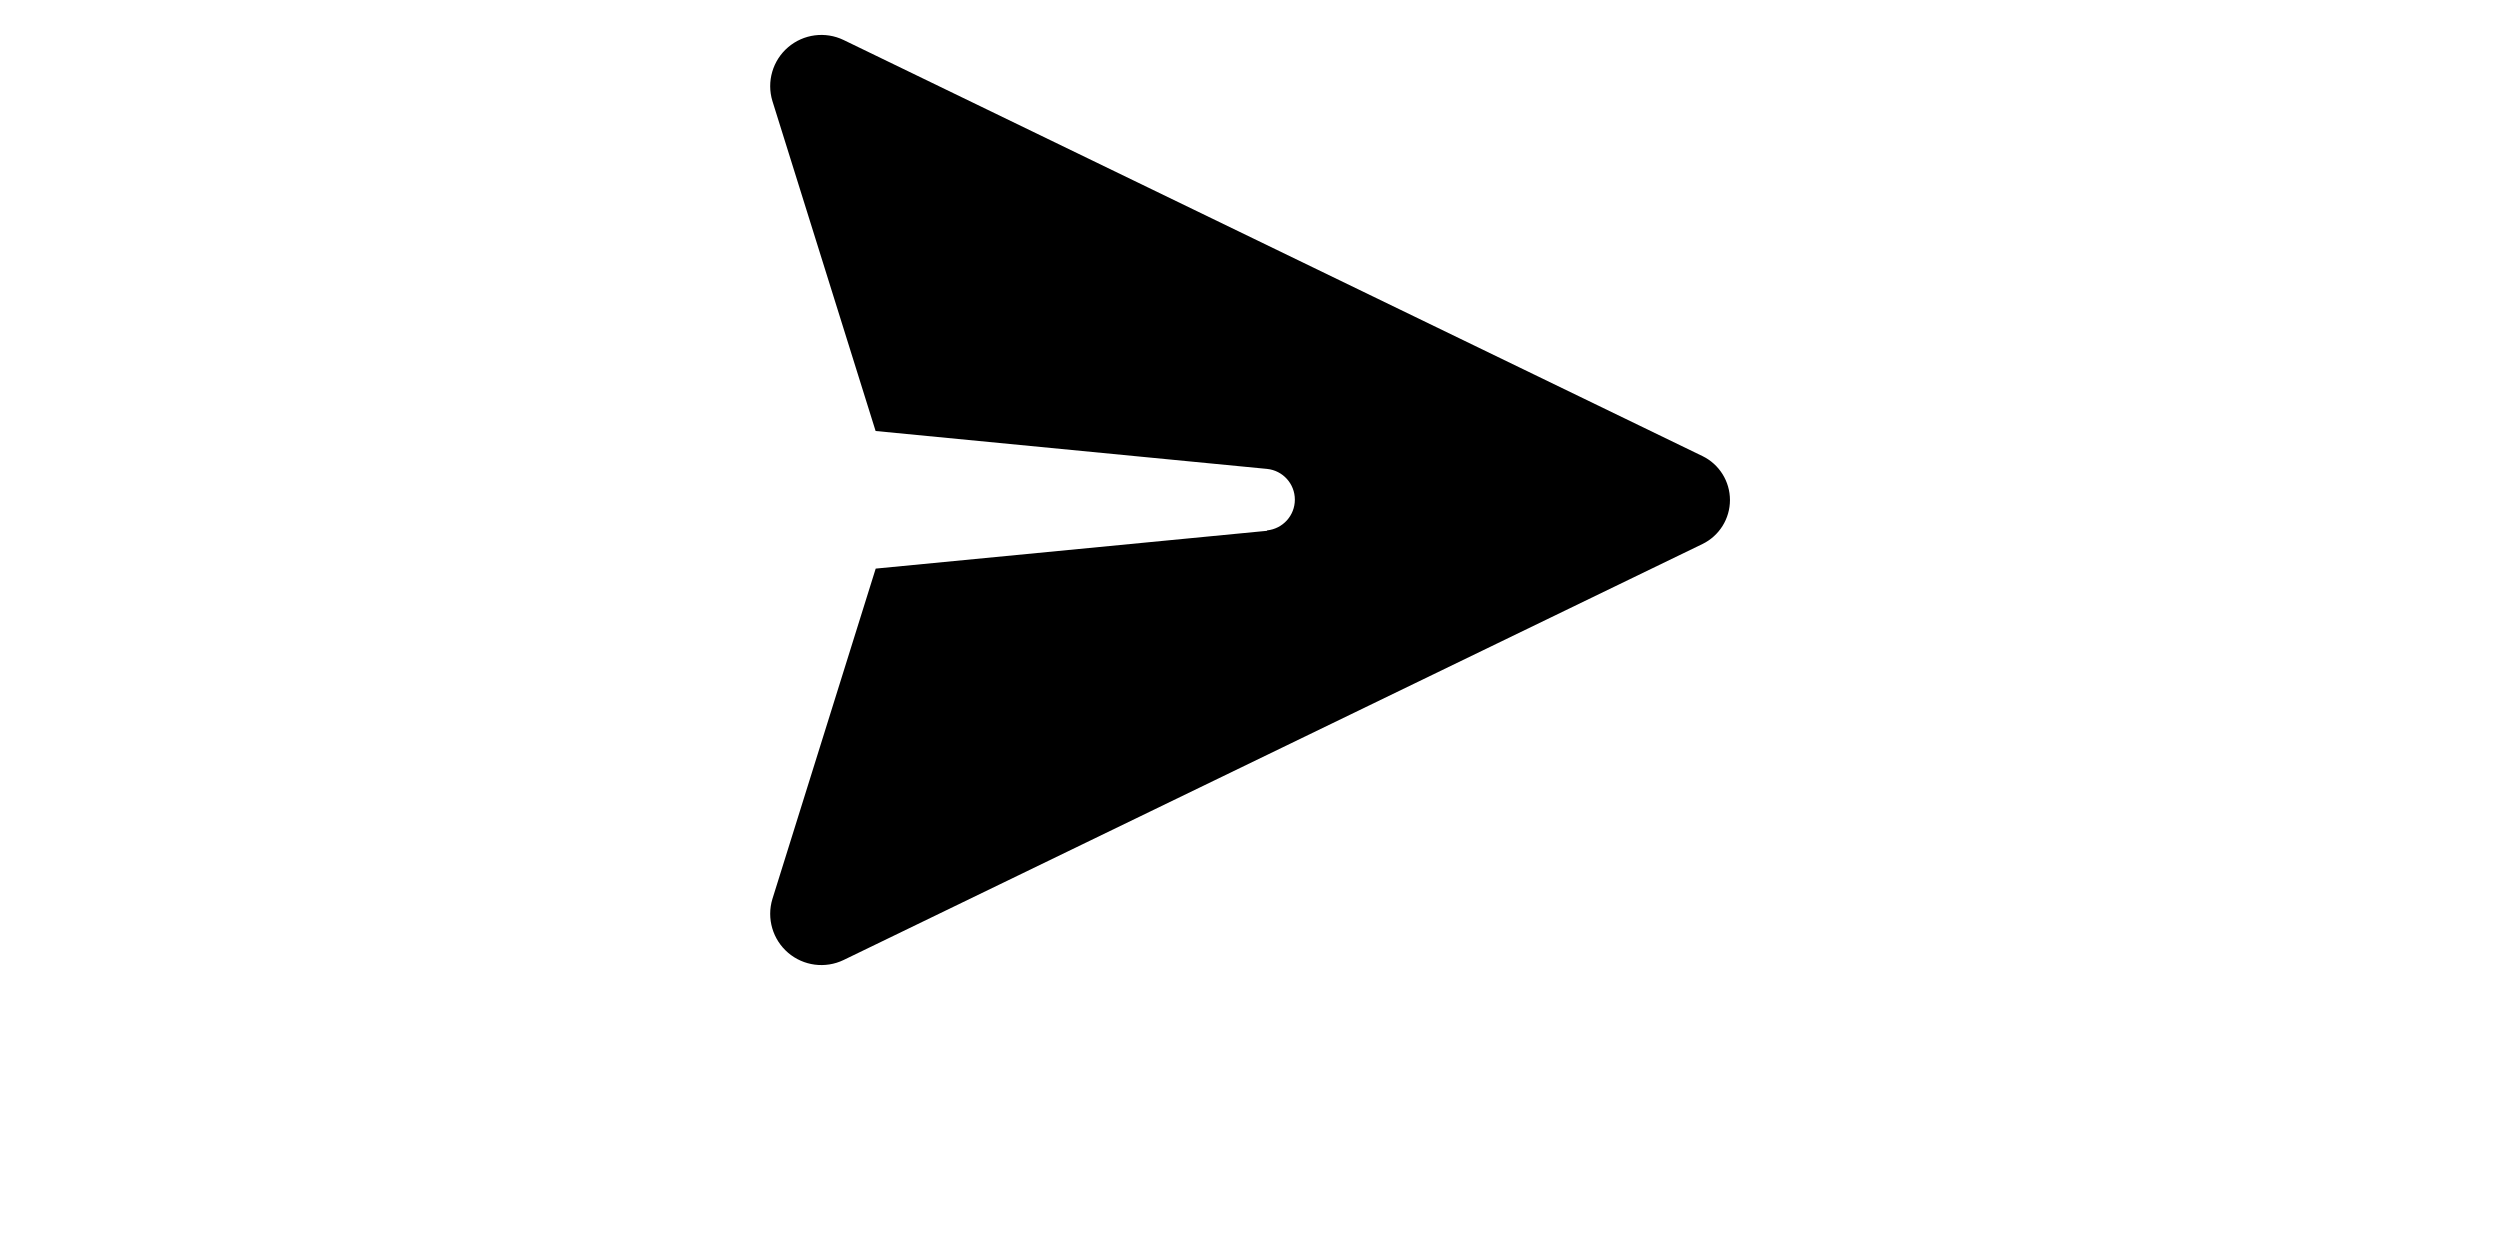
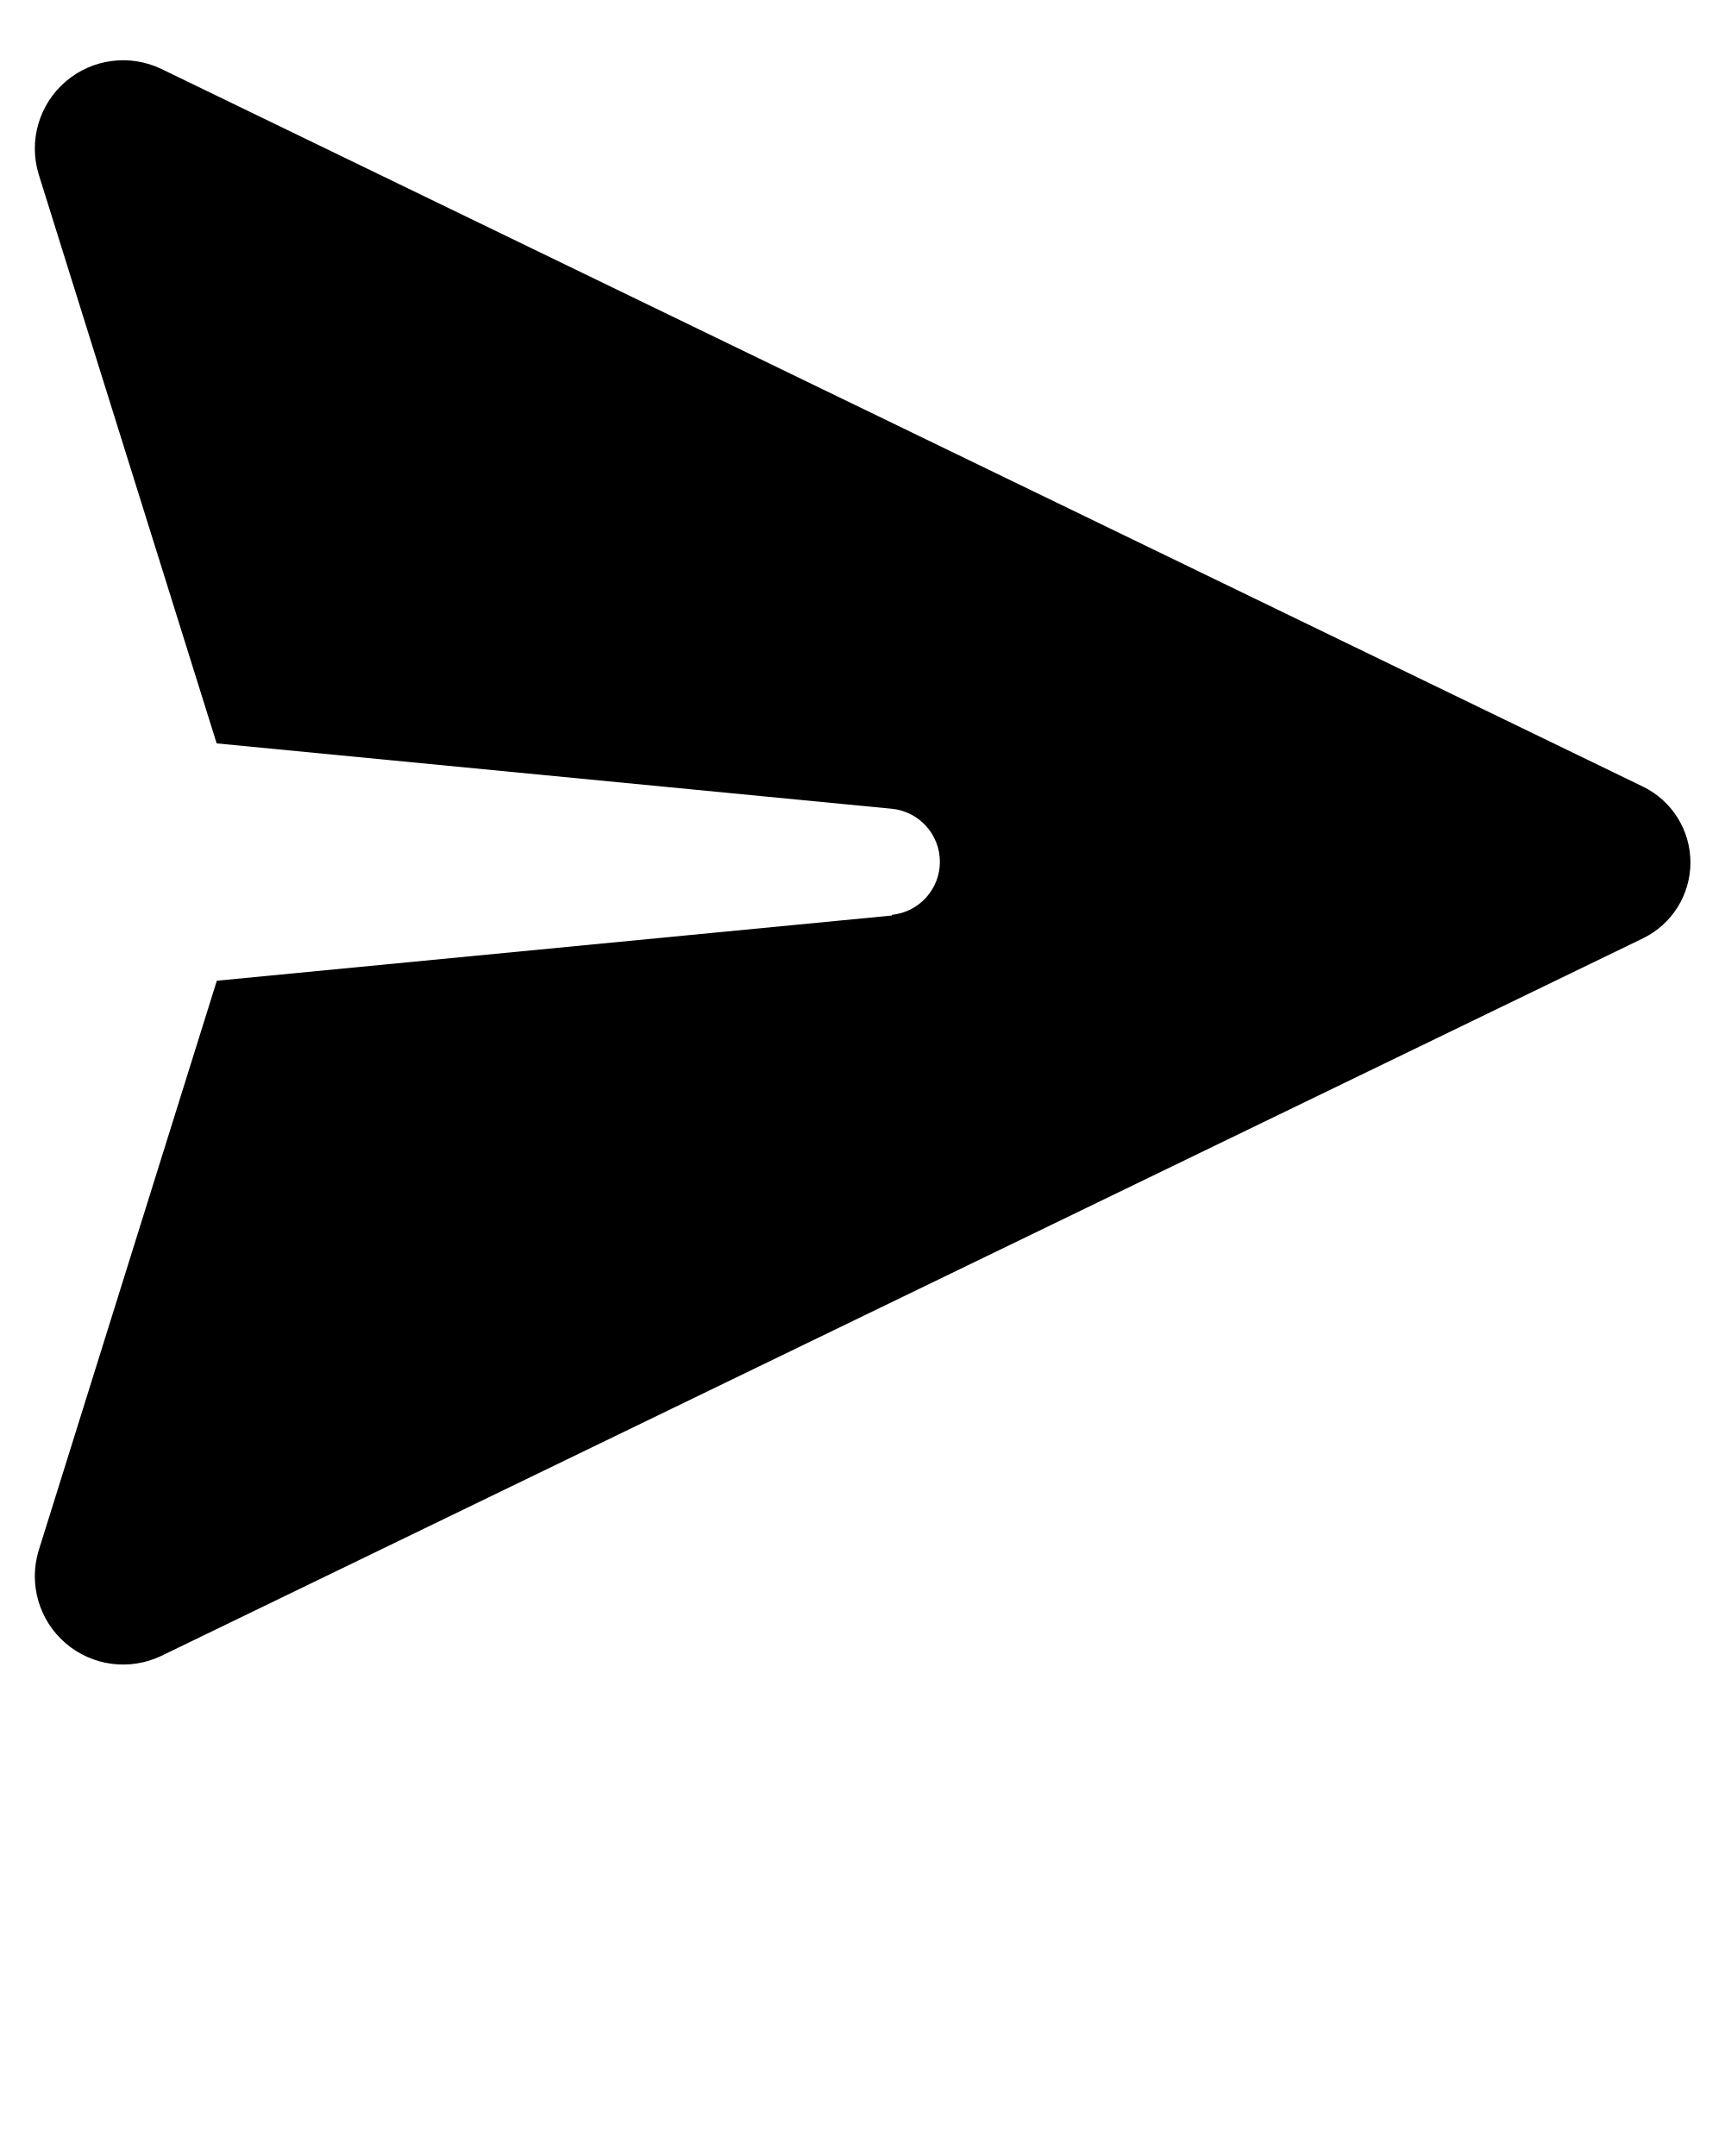
- <svg xmlns="http://www.w3.org/2000/svg" height="100" width="200" fill="currentColor" viewBox="0 0 100 125">
+ <svg xmlns="http://www.w3.org/2000/svg" fill="currentColor" viewBox="0 0 100 125">
  <path d="M51.71,53.08,12.57,56.86,2.24,89.9A5.12,5.12,0,0,0,9.36,96L95.25,54.4a4.89,4.89,0,0,0,0-8.79L9.36,4A5.12,5.12,0,0,0,2.24,10.1l10.32,33,39.14,3.79a3.09,3.09,0,0,1,0,6.15Z" />
</svg>
